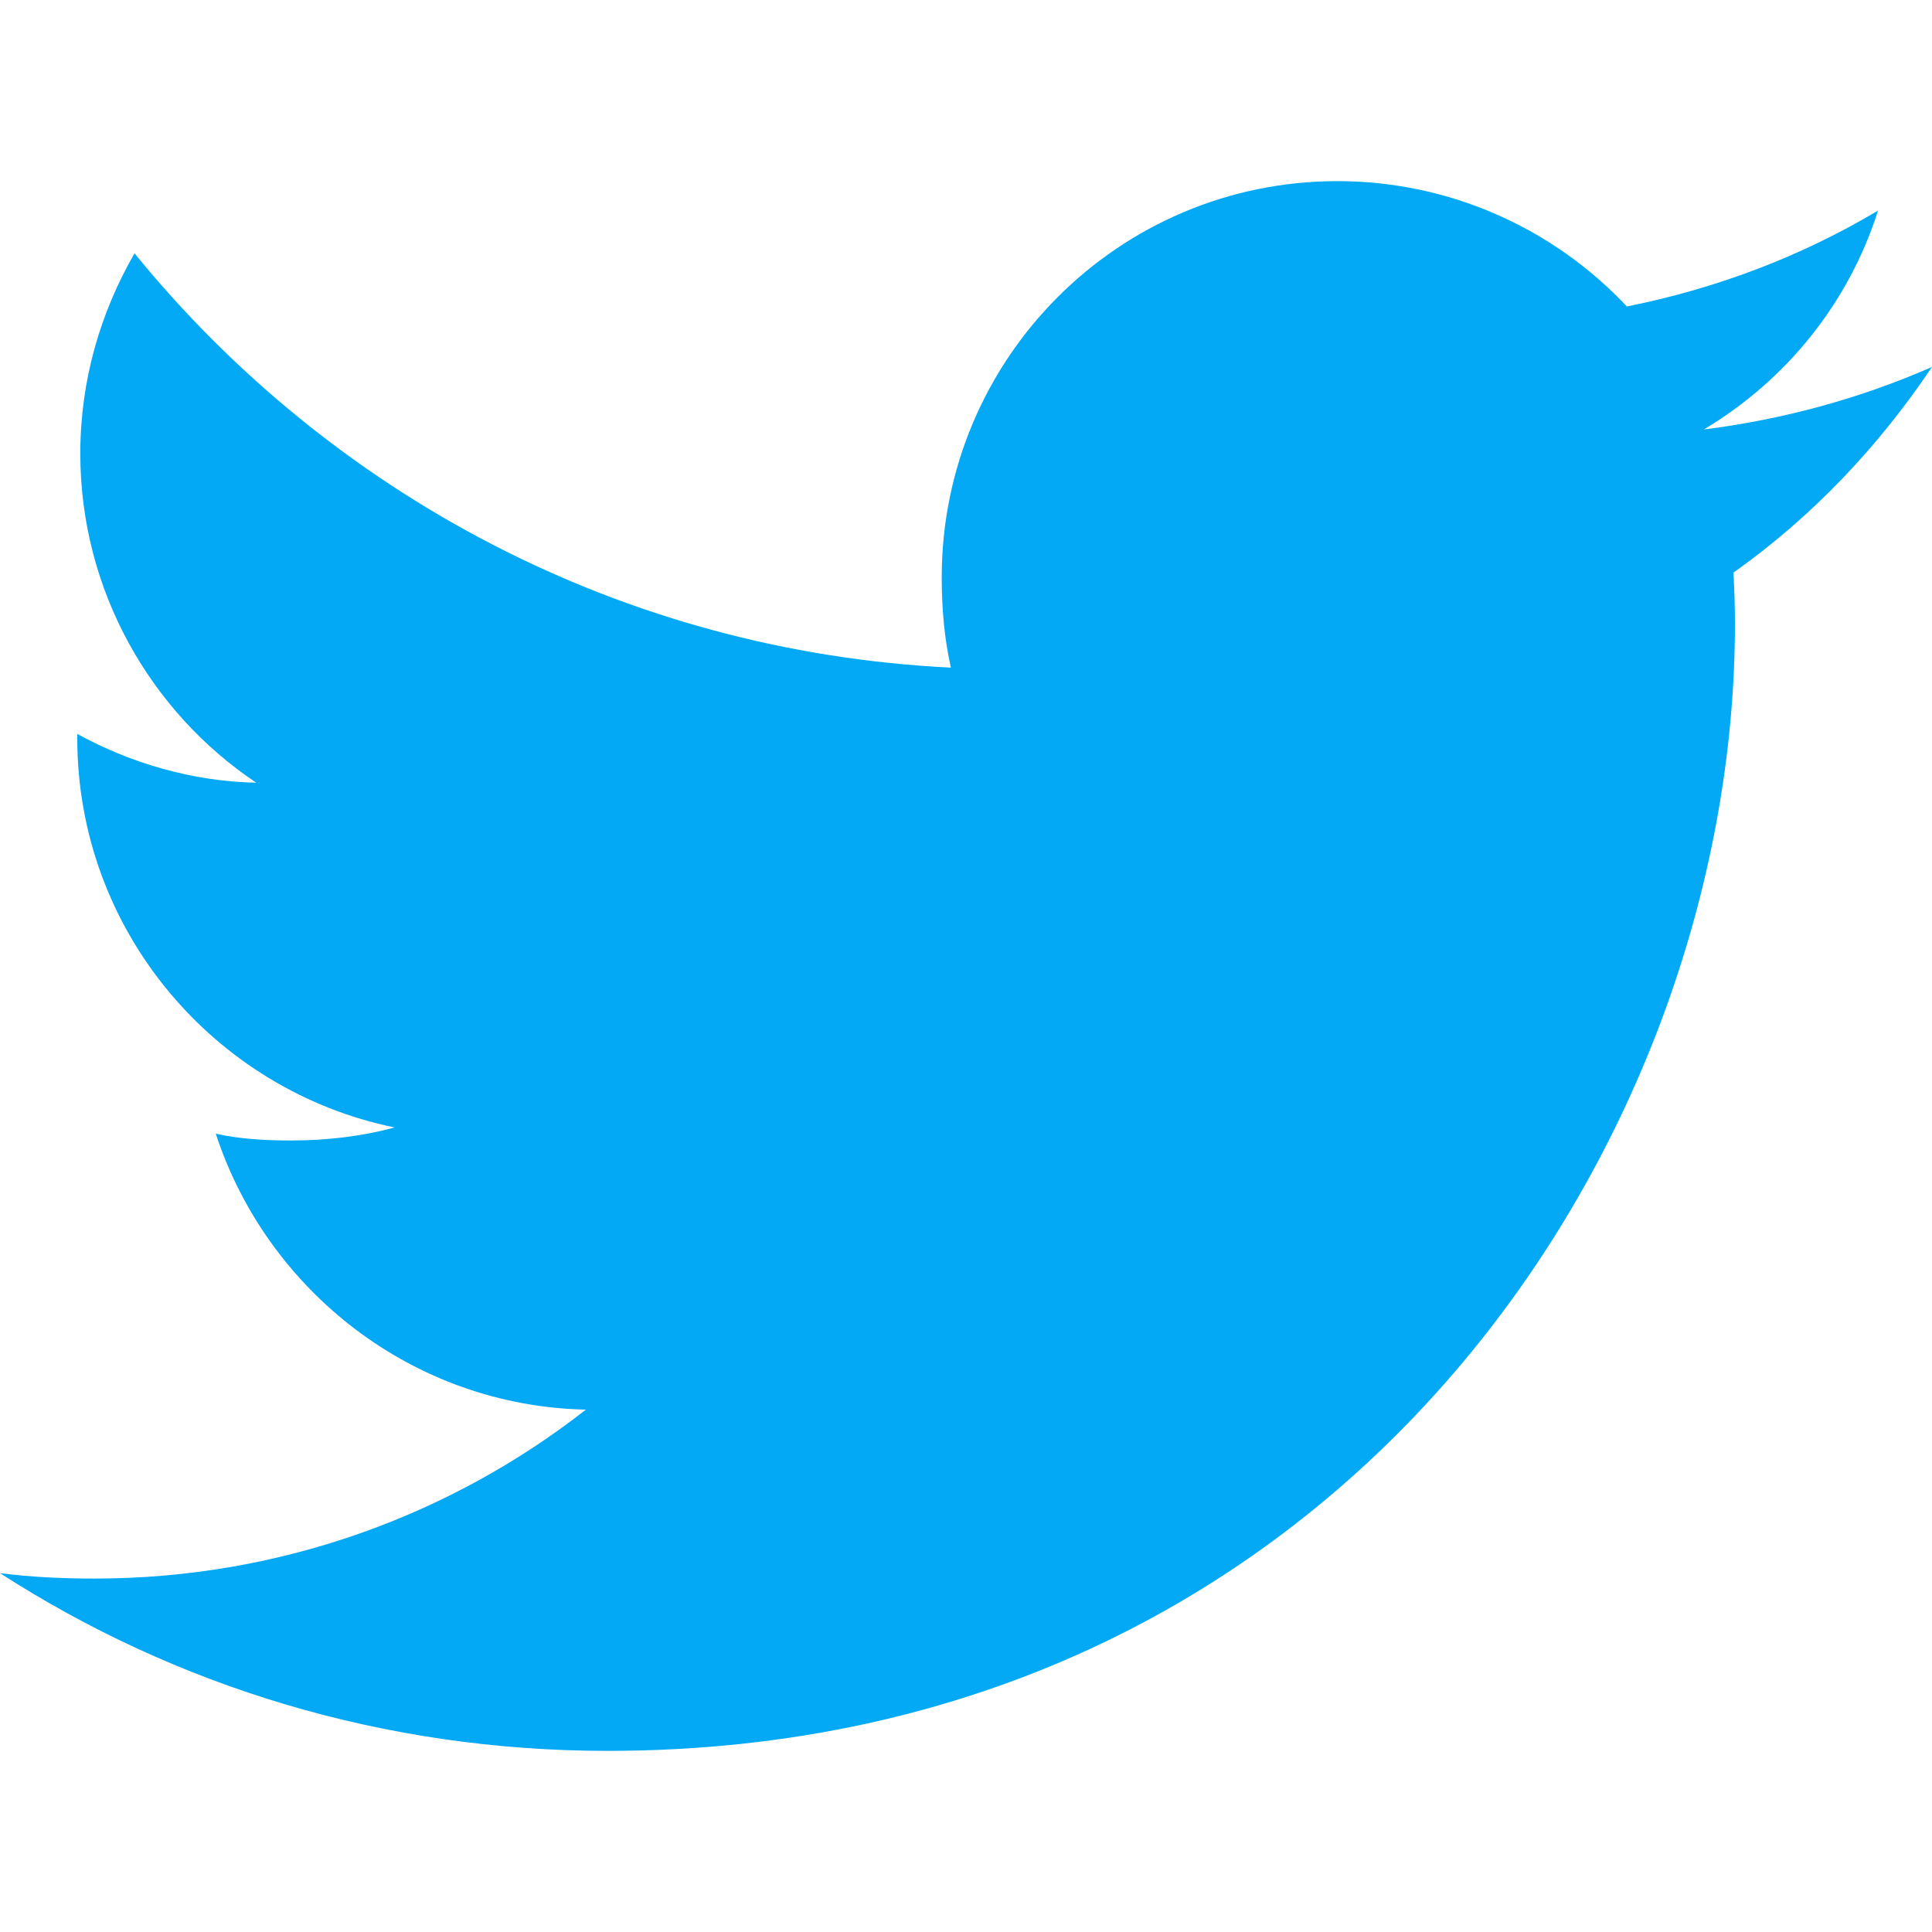
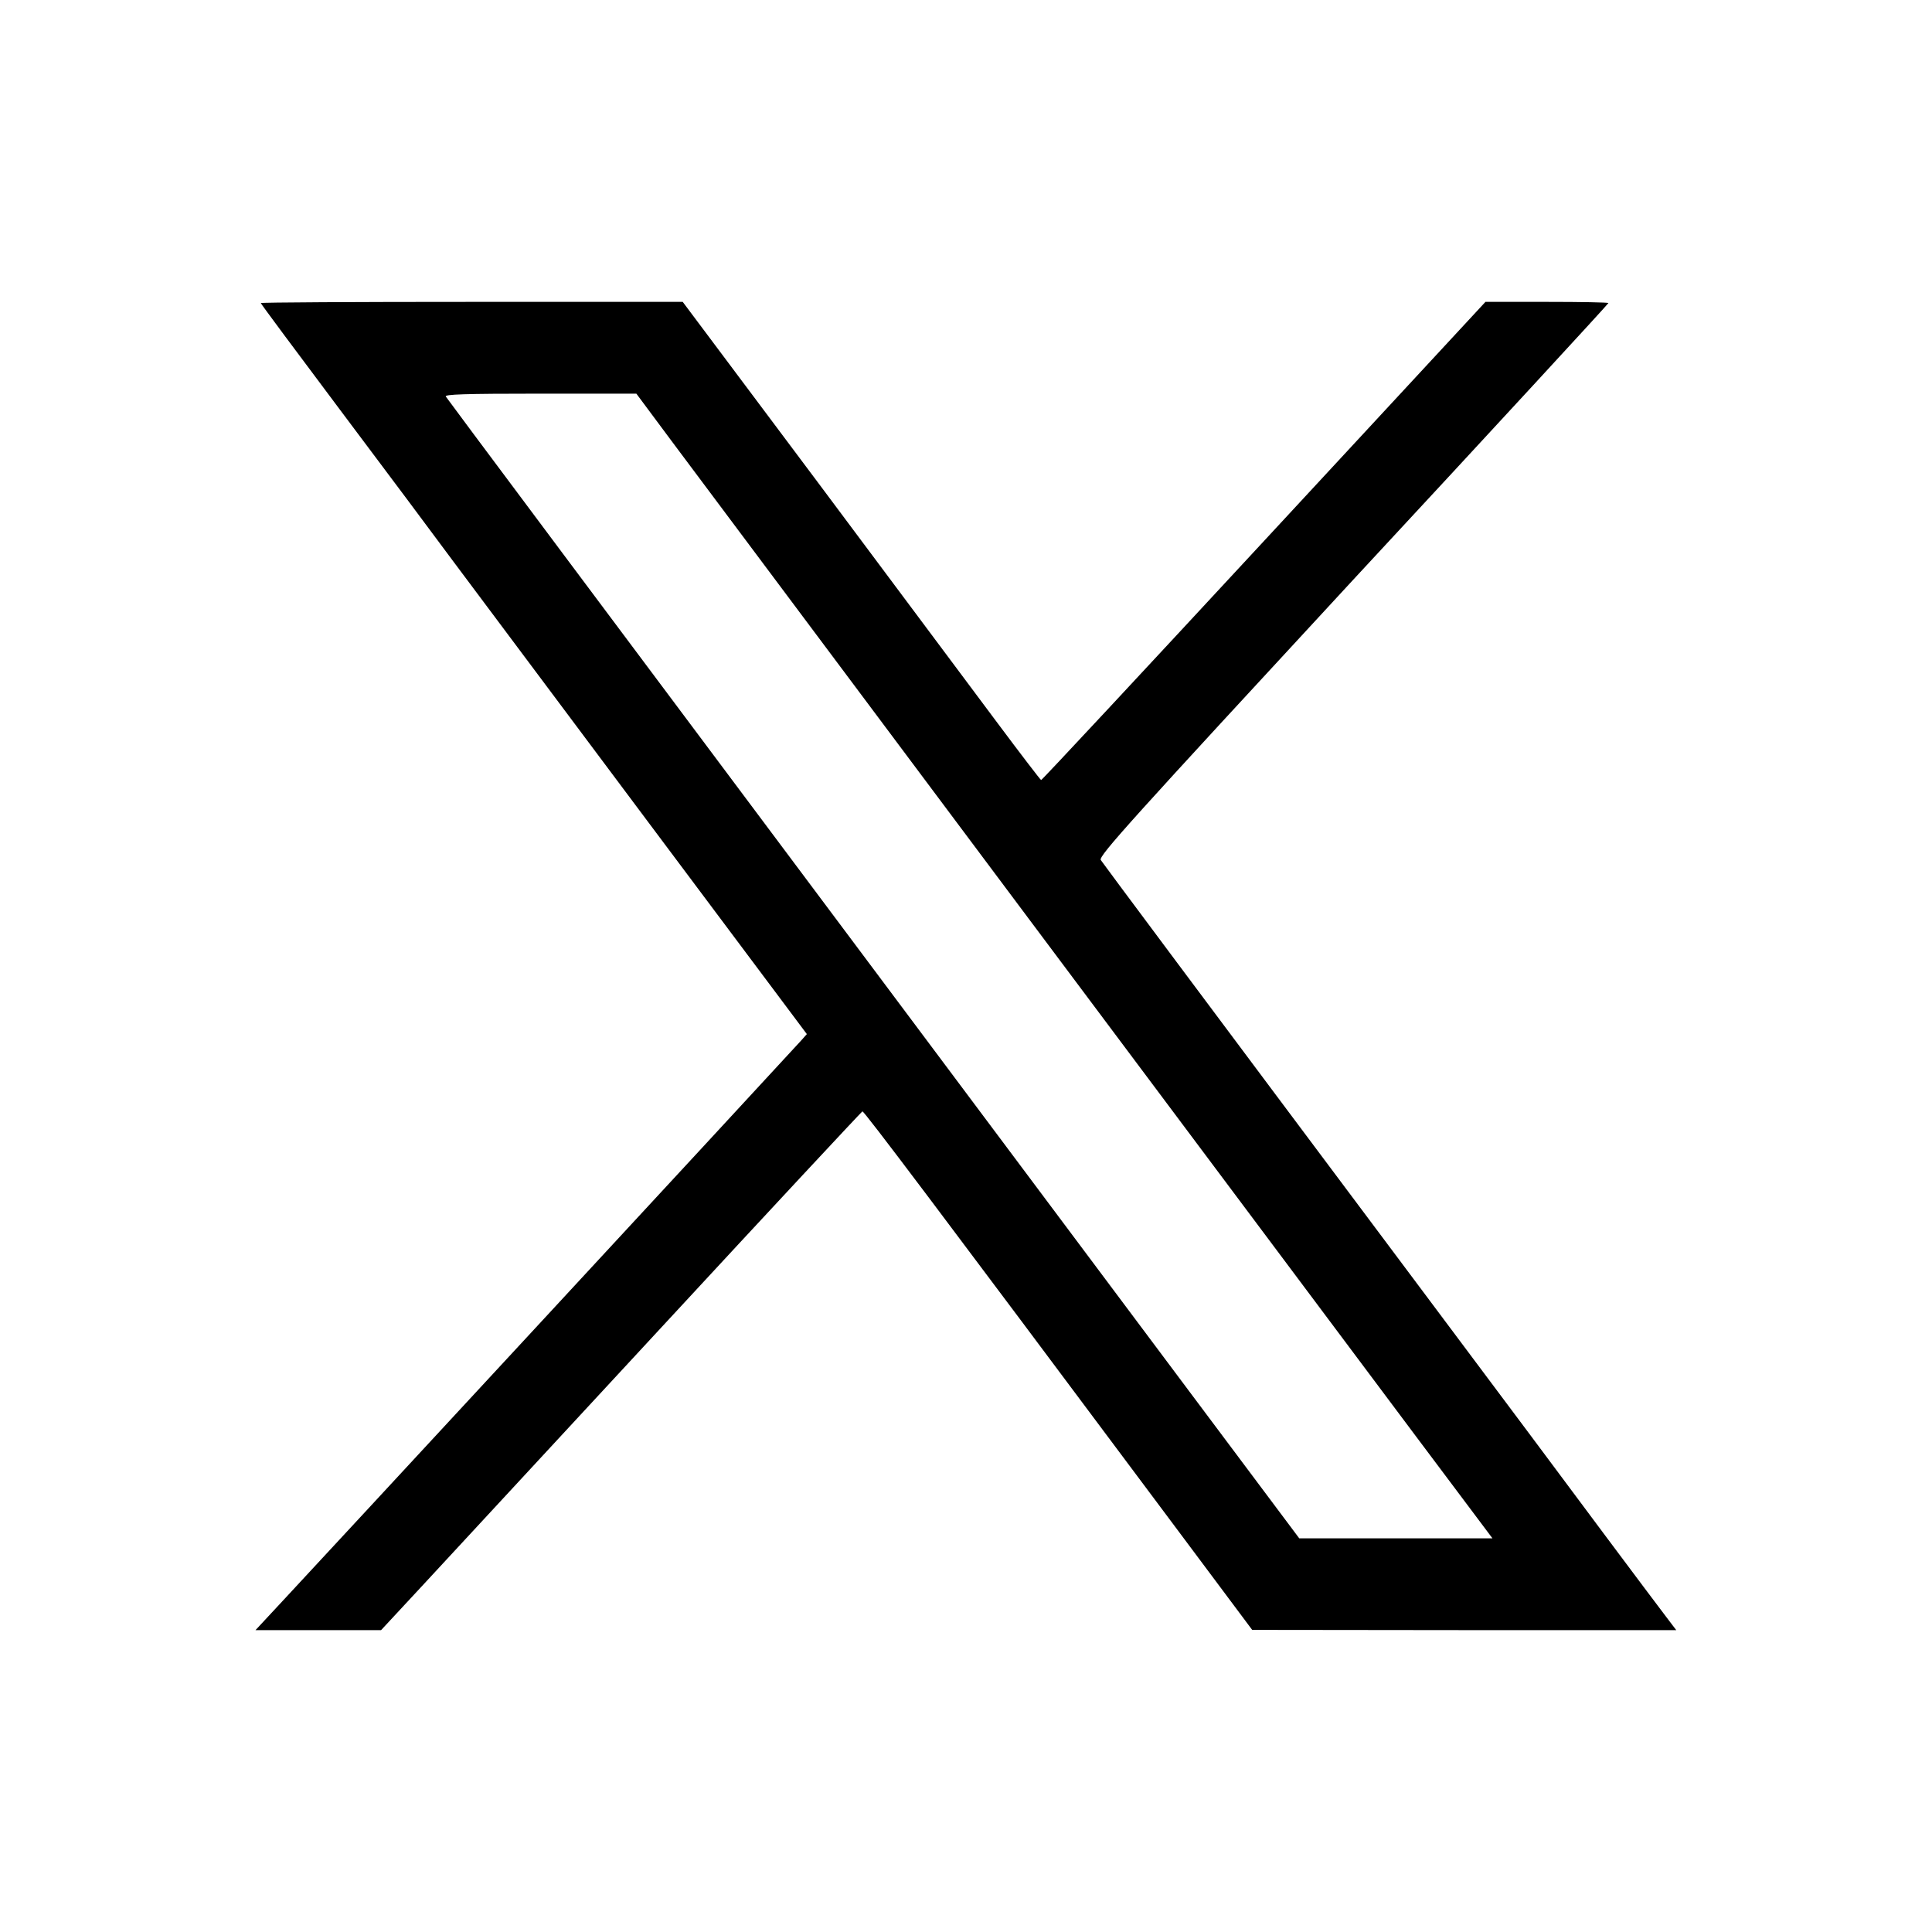
- <svg xmlns="http://www.w3.org/2000/svg" version="1.1" id="Capa_1" x="0px" y="0px" viewBox="0 0 512 512" style="enable-background:new 0 0 512 512;" xml:space="preserve">
-   <path style="fill:#03A9F4;" d="M512,97.248c-19.04,8.352-39.328,13.888-60.48,16.576c21.76-12.992,38.368-33.408,46.176-58.016  c-20.288,12.096-42.688,20.64-66.56,25.408C411.872,60.704,384.416,48,354.464,48c-58.112,0-104.896,47.168-104.896,104.992  c0,8.32,0.704,16.32,2.432,23.936c-87.264-4.256-164.48-46.08-216.352-109.792c-9.056,15.712-14.368,33.696-14.368,53.056  c0,36.352,18.72,68.576,46.624,87.232c-16.864-0.32-33.408-5.216-47.424-12.928c0,0.32,0,0.736,0,1.152  c0,51.008,36.384,93.376,84.096,103.136c-8.544,2.336-17.856,3.456-27.52,3.456c-6.72,0-13.504-0.384-19.872-1.792  c13.6,41.568,52.192,72.128,98.08,73.12c-35.712,27.936-81.056,44.768-130.144,44.768c-8.608,0-16.864-0.384-25.12-1.44  C46.496,446.88,101.6,464,161.024,464c193.152,0,298.752-160,298.752-298.688c0-4.64-0.16-9.12-0.384-13.568  C480.224,136.96,497.728,118.496,512,97.248z" />
-   <g>
- </g>
-   <g>
- </g>
-   <g>
- </g>
-   <g>
- </g>
-   <g>
- </g>
-   <g>
- </g>
-   <g>
- </g>
-   <g>
- </g>
-   <g>
- </g>
-   <g>
- </g>
-   <g>
- </g>
-   <g>
- </g>
-   <g>
- </g>
-   <g>
- </g>
-   <g>
- </g>
+ <svg xmlns="http://www.w3.org/2000/svg" version="1.0" width="800pt" height="800pt" viewBox="0 0 800 800" preserveAspectRatio="xMidYMid meet">
+   <g transform="translate(0,800) scale(0.1,-0.1)" fill="#000000" stroke="none">
+     <path d="M1080 6745 c0 -3 148 -202 328 -442 181 -241 394 -526 473 -633 80 -107 441 -590 803 -1074 l657 -878 -24 -27 c-164 -179 -2052 -2219 -2140 -2313 l-119 -128 260 0 260 0 169 182 c93 101 540 583 993 1073 453 490 827 891 831 893 6 3 313 -405 1239 -1645 l375 -502 878 -1 878 0 -44 58 c-24 31 -136 181 -249 332 -112 151 -460 617 -773 1035 -934 1248 -1305 1746 -1317 1764 -10 16 129 169 1045 1160 582 627 1057 1143 1057 1146 0 3 -115 5 -255 5 l-254 0 -917 -990 c-504 -544 -919 -990 -923 -990 -3 1 -85 108 -182 238 -97 130 -430 576 -739 990 l-563 752 -873 0 c-481 0 -874 -2 -874 -5z m1706 -578 c336 -450 2607 -3487 3076 -4113 l318 -424 -400 0 -400 0 -458 612 c-252 337 -667 892 -922 1233 -1576 2107 -2145 2869 -2154 2883 -6 9 75 12 391 12 l398 0 151 -203z" />
+   </g>
</svg>
